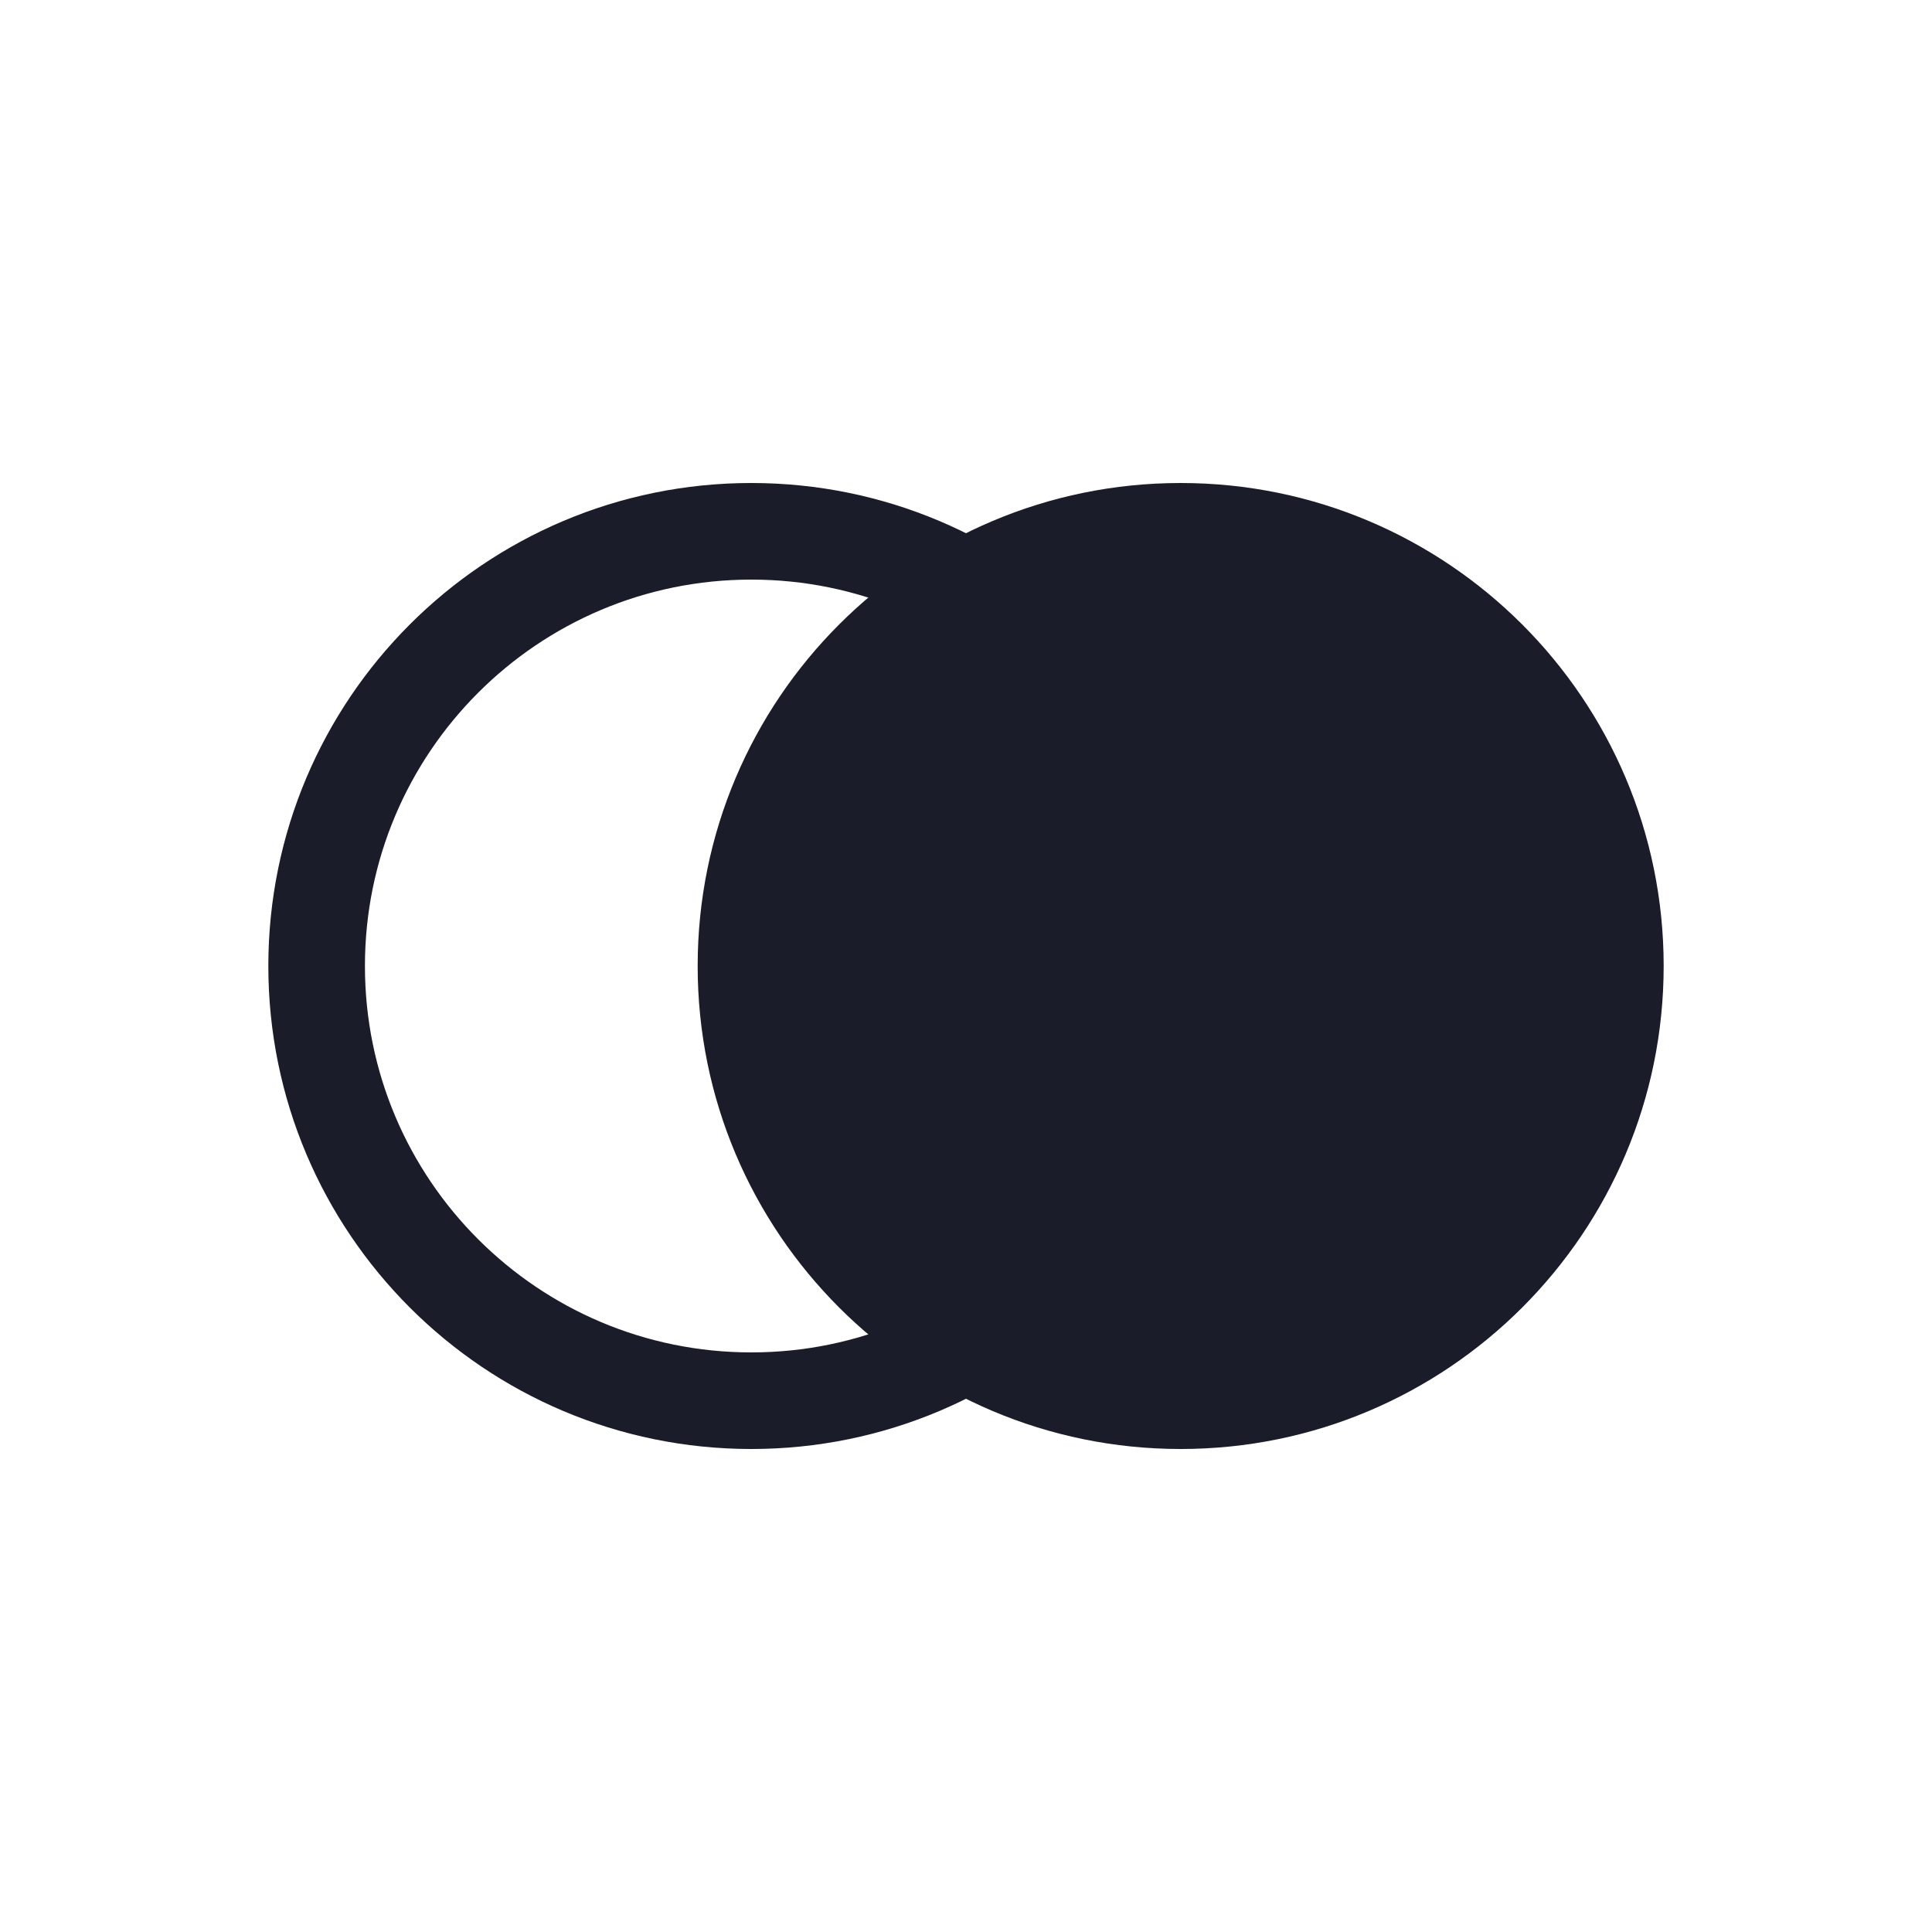
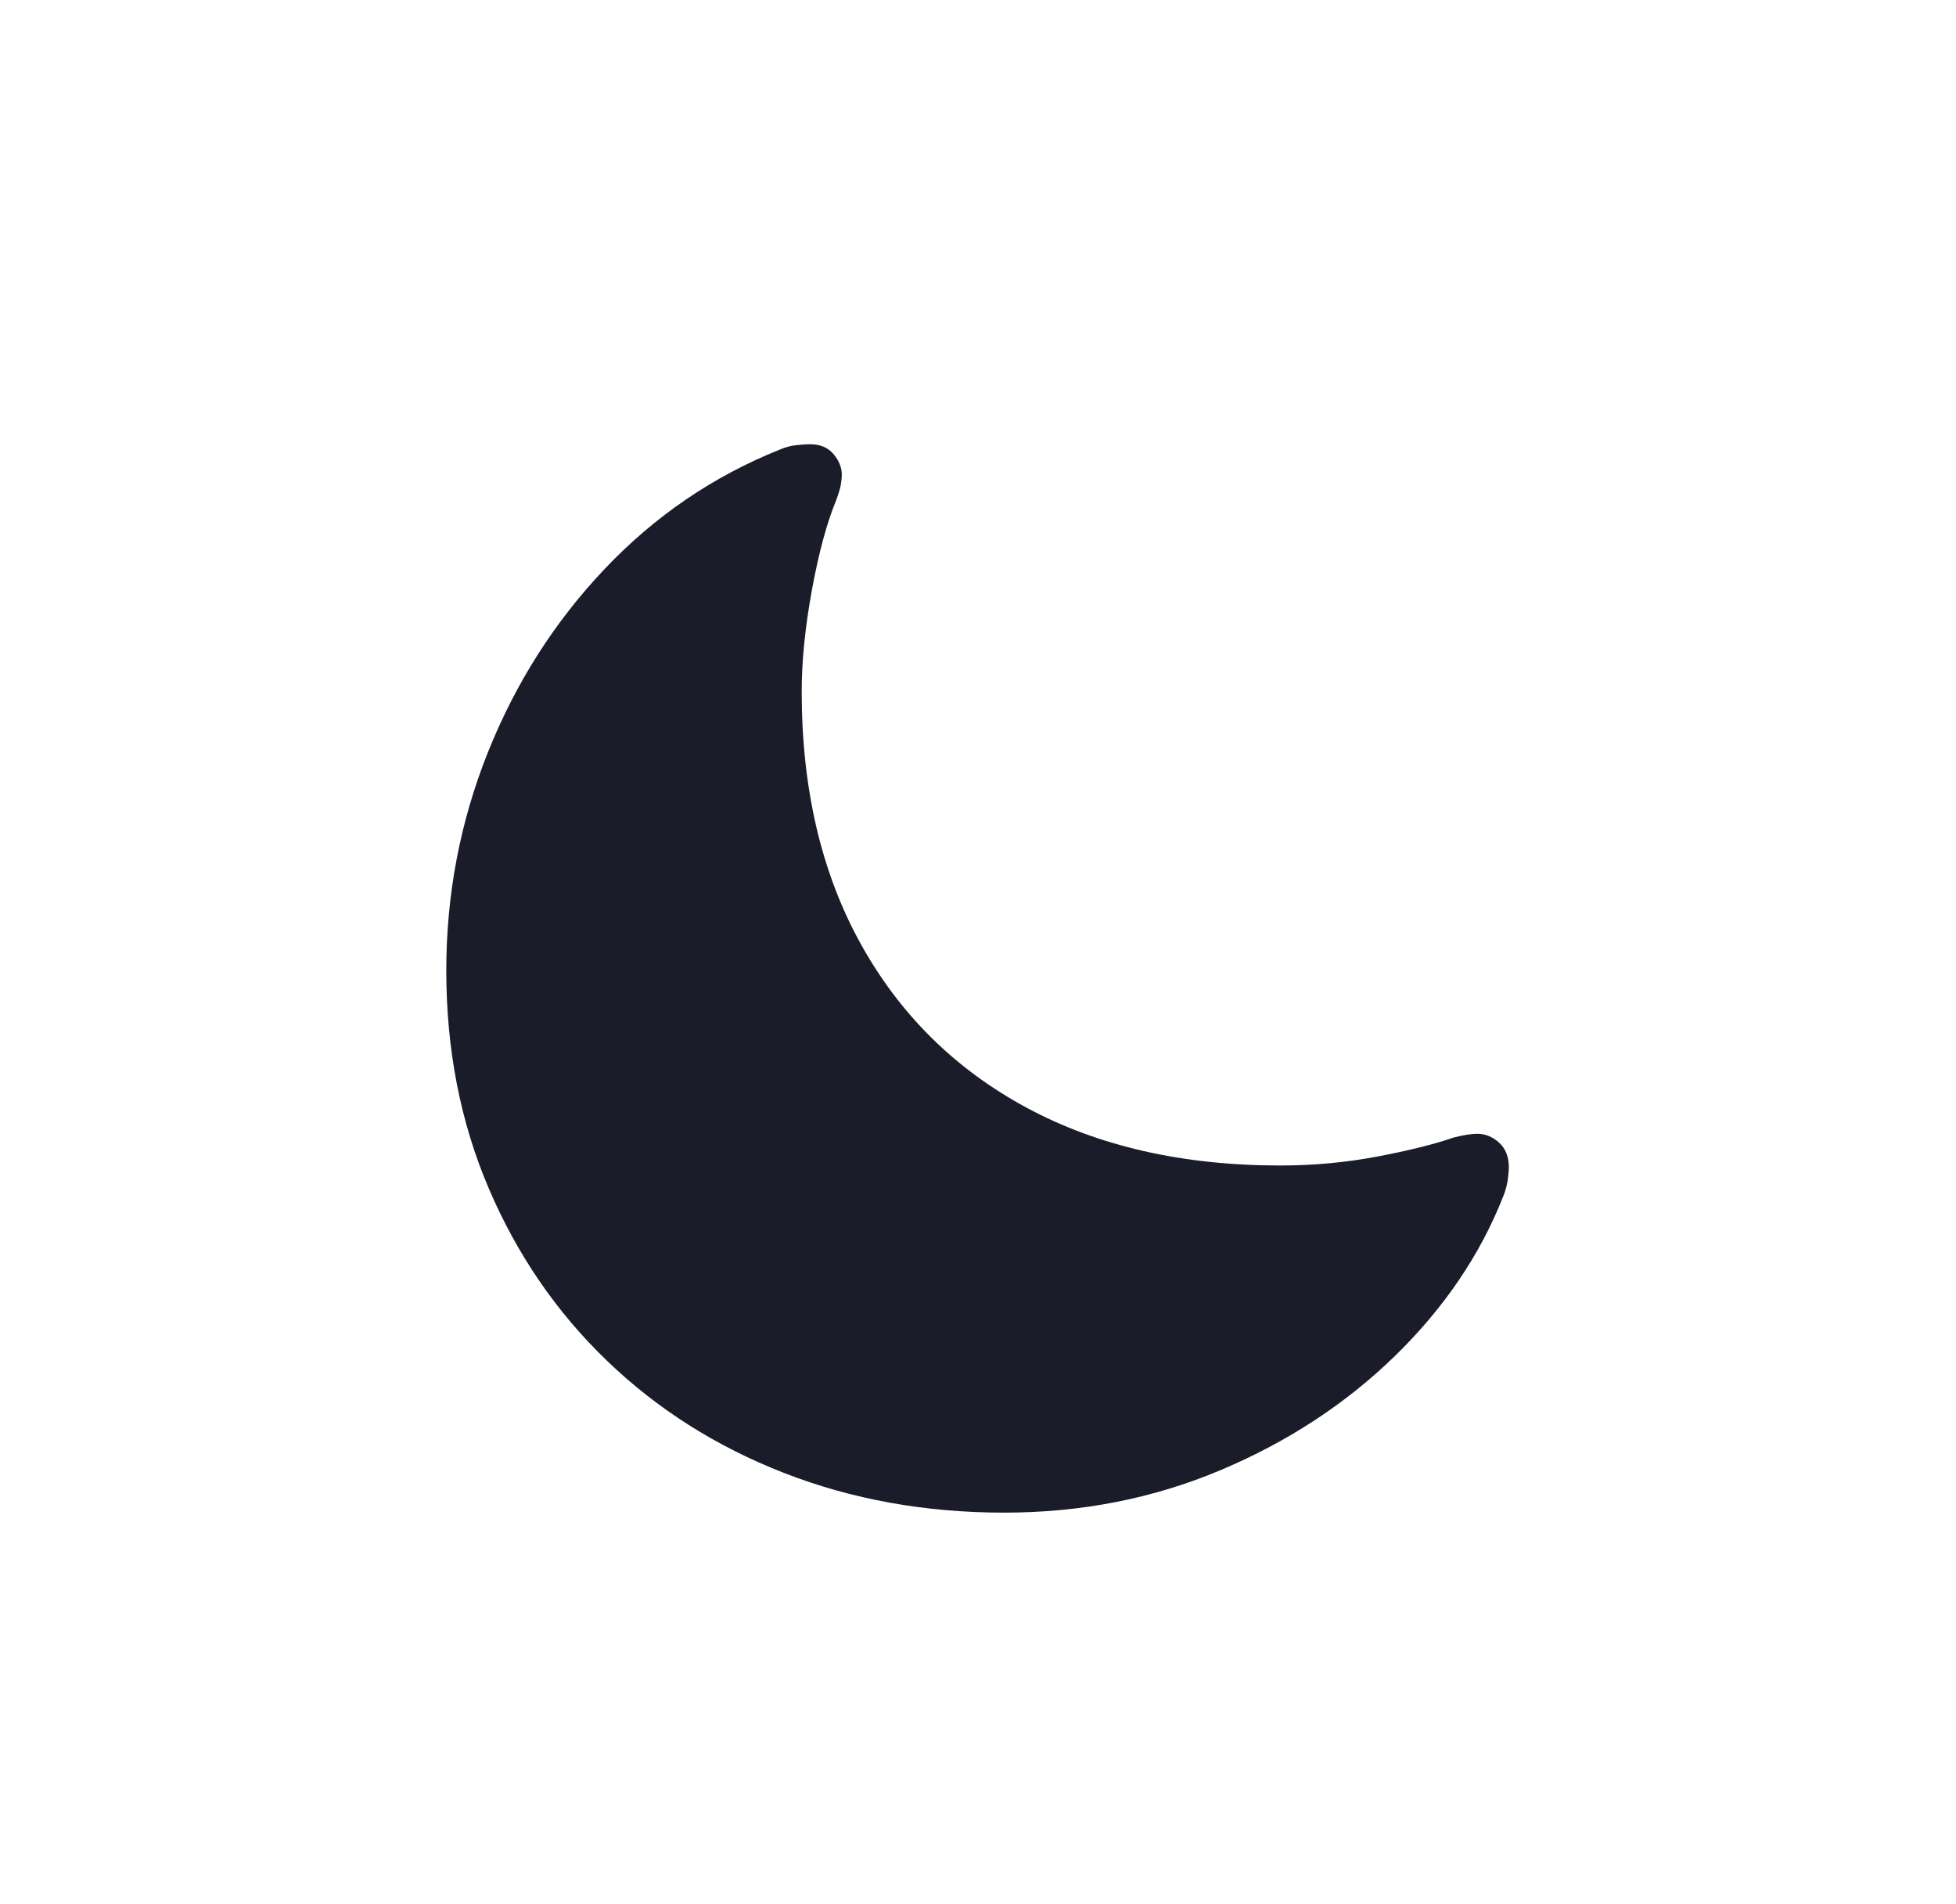
- <svg xmlns="http://www.w3.org/2000/svg" width="36" height="36" viewBox="0 0 36 36" fill="none">
-   <circle cx="14" cy="18" r="8.1" stroke="#1A1D29" stroke-width="1.8" />
-   <circle cx="22" cy="18" r="9" fill="#1A1D29" />
+ <svg xmlns="http://www.w3.org/2000/svg" width="37" height="36" viewBox="0 0 37 36" fill="none">
+   <path d="M18.995 28.607C17.501 28.607 16.112 28.356 14.83 27.856C13.548 27.356 12.43 26.648 11.477 25.73C10.524 24.812 9.78 23.727 9.245 22.474C8.709 21.221 8.442 19.848 8.442 18.353C8.442 16.918 8.704 15.545 9.227 14.233C9.751 12.921 10.486 11.765 11.433 10.765C12.38 9.765 13.483 9.012 14.742 8.506C14.848 8.459 14.957 8.43 15.068 8.418C15.18 8.406 15.265 8.401 15.324 8.401C15.512 8.401 15.659 8.462 15.765 8.586C15.871 8.709 15.924 8.842 15.924 8.983C15.924 9.03 15.918 9.089 15.906 9.159C15.895 9.23 15.865 9.33 15.818 9.459C15.642 9.883 15.489 10.448 15.359 11.153C15.23 11.859 15.165 12.501 15.165 13.077C15.165 14.912 15.536 16.501 16.277 17.842C17.018 19.183 18.065 20.218 19.418 20.948C20.771 21.677 22.371 22.042 24.218 22.042C24.842 22.042 25.451 21.986 26.045 21.874C26.639 21.762 27.124 21.642 27.501 21.512C27.689 21.465 27.836 21.442 27.942 21.442C28.095 21.442 28.233 21.498 28.356 21.609C28.48 21.721 28.542 21.877 28.542 22.077C28.542 22.112 28.536 22.183 28.524 22.289C28.512 22.395 28.483 22.506 28.436 22.624C28.001 23.73 27.318 24.736 26.389 25.642C25.459 26.548 24.359 27.268 23.089 27.803C21.818 28.339 20.453 28.607 18.995 28.607Z" fill="#1A1D29" />
</svg>
